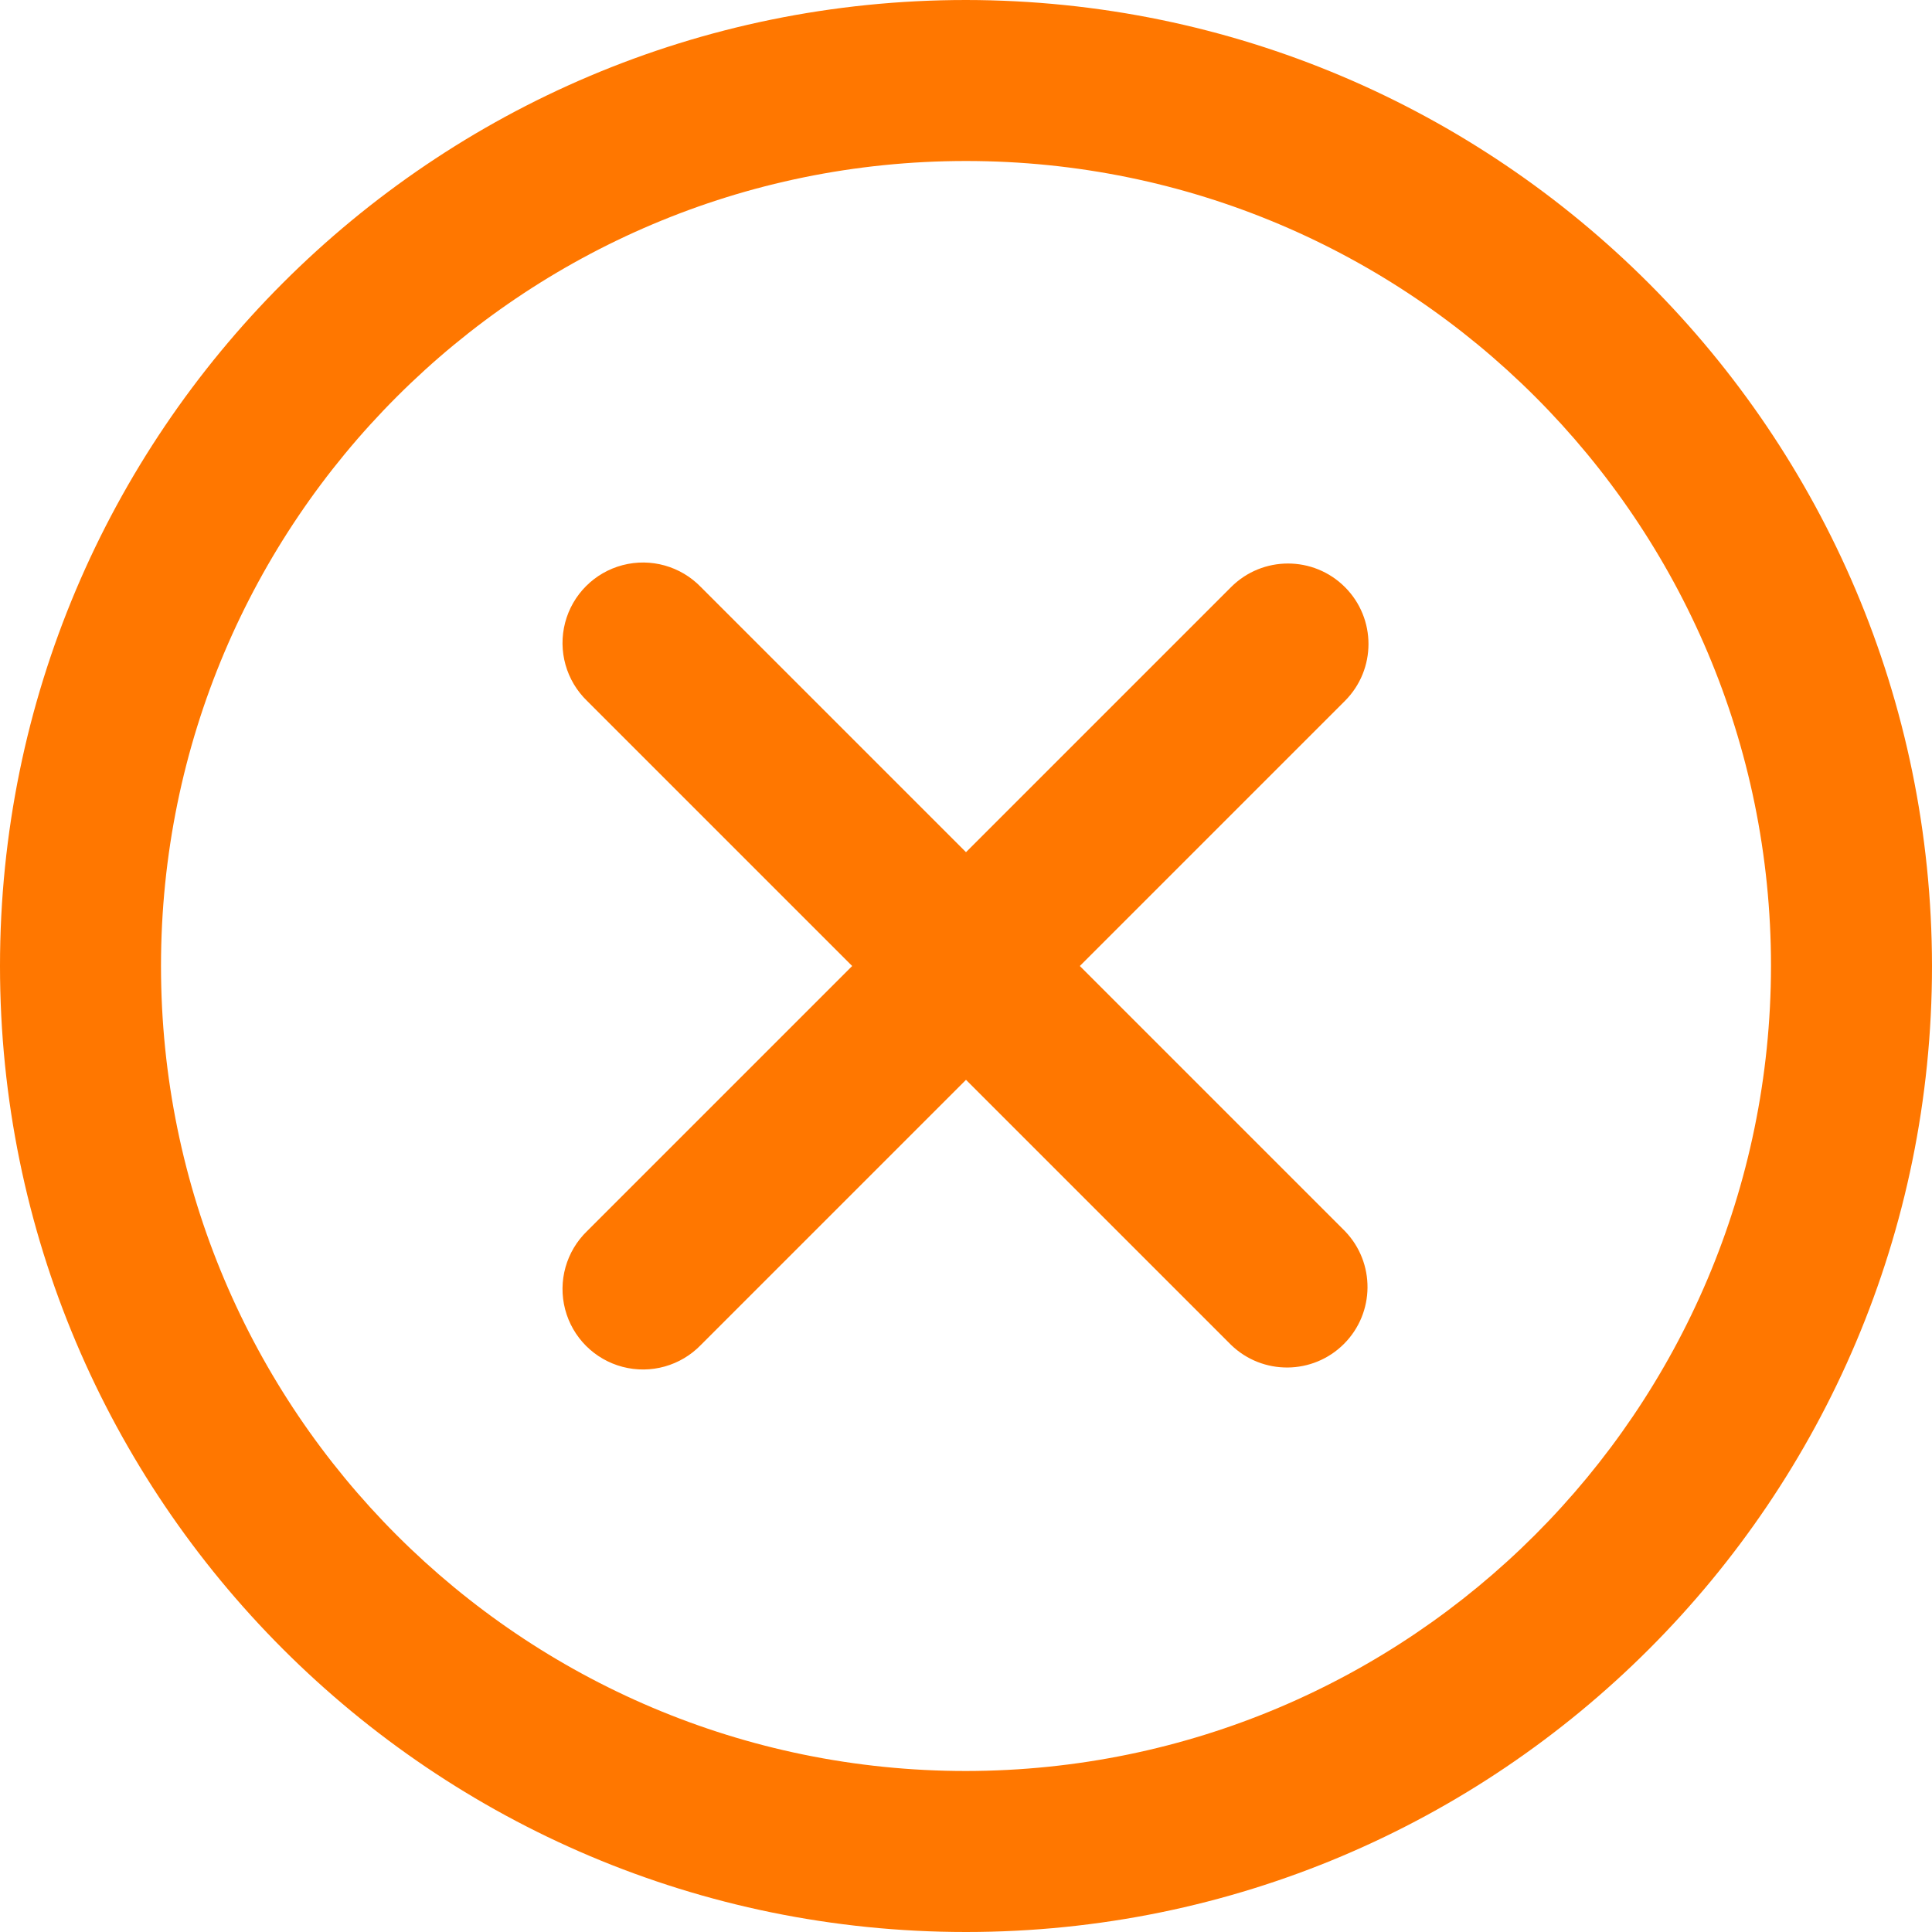
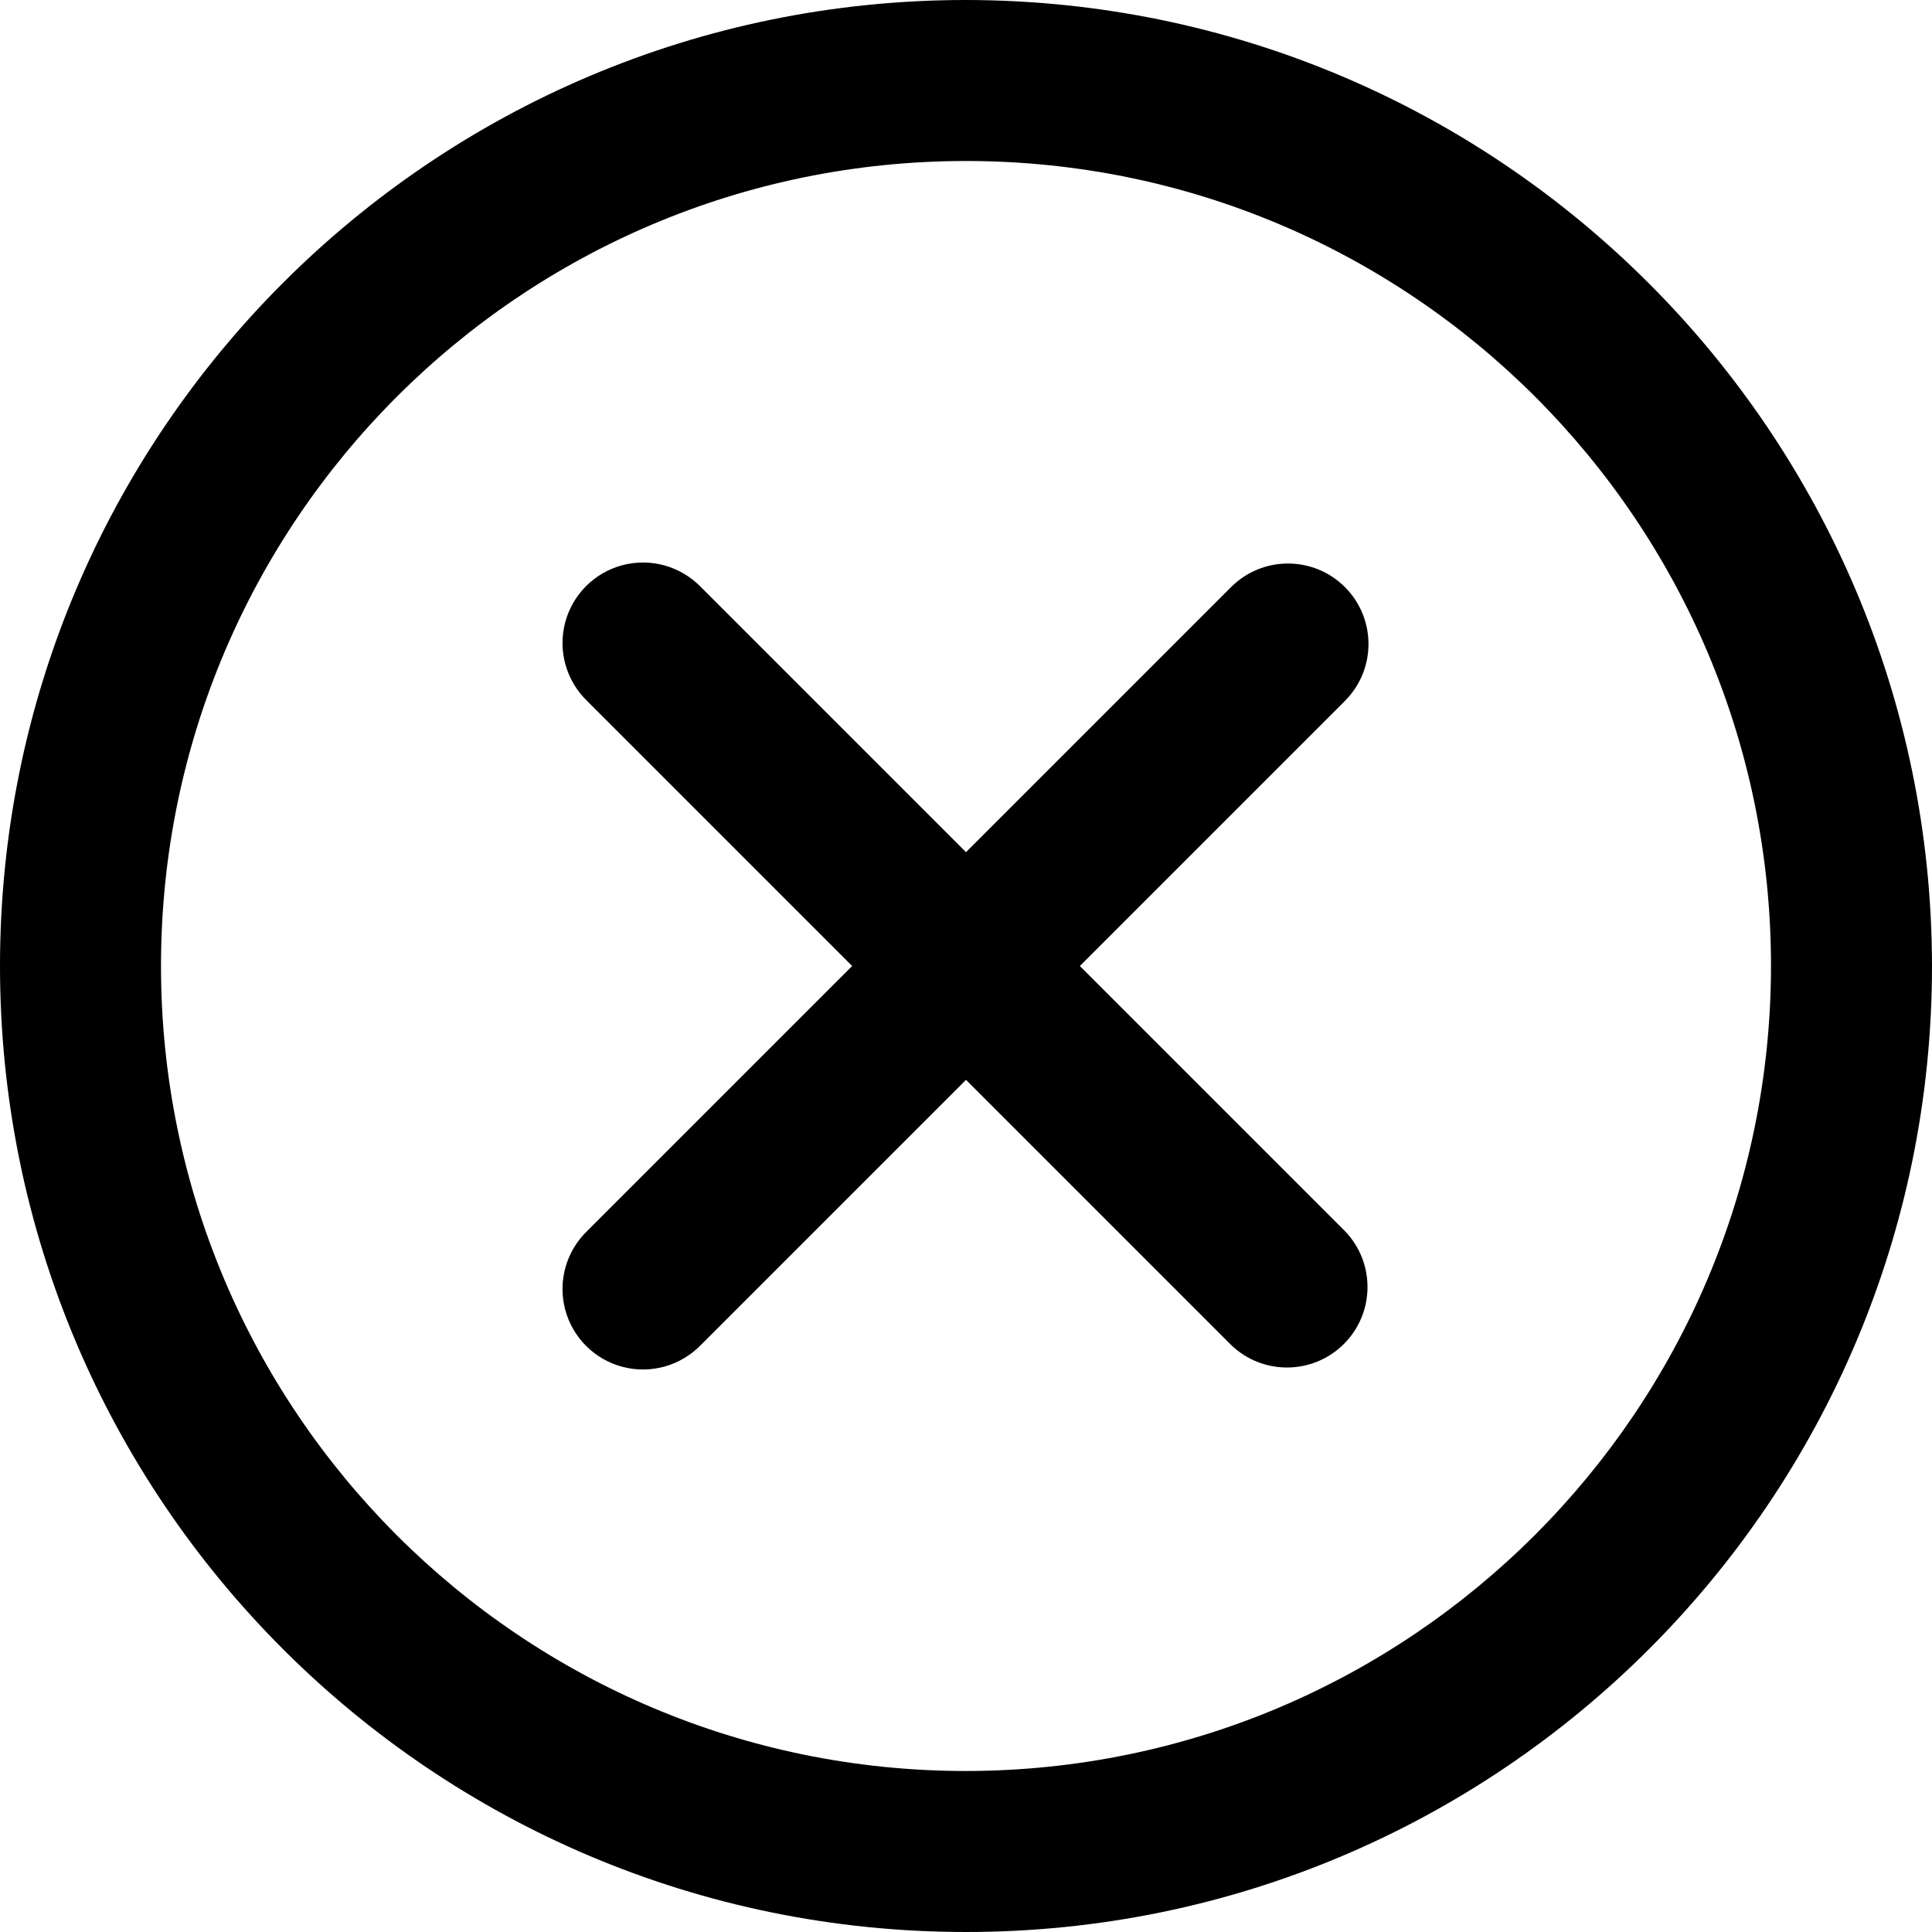
<svg xmlns="http://www.w3.org/2000/svg" id="Icons" width="28px" height="28px" viewBox="0 0 24 24">
  <defs>
-     <style>.cls-1{fill:#ff7700;}</style>
+     <style>.cls-1{fill:black;}</style>
  </defs>
  <path class="cls-1" d="M12,0A12,12,0,1,0,24,12,12.013,12.013,0,0,0,12,0Zm0,22A10,10,0,1,1,22,12,10.011,10.011,0,0,1,12,22Z" />
  <path class="cls-1" d="M16.707,7.293a1,1,0,0,0-1.414,0L12,10.586,8.707,7.293A1,1,0,1,0,7.293,8.707L10.586,12,7.293,15.293a1,1,0,1,0,1.414,1.414L12,13.414l3.293,3.293a1,1,0,0,0,1.414-1.414L13.414,12l3.293-3.293A1,1,0,0,0,16.707,7.293Z" />
</svg>
